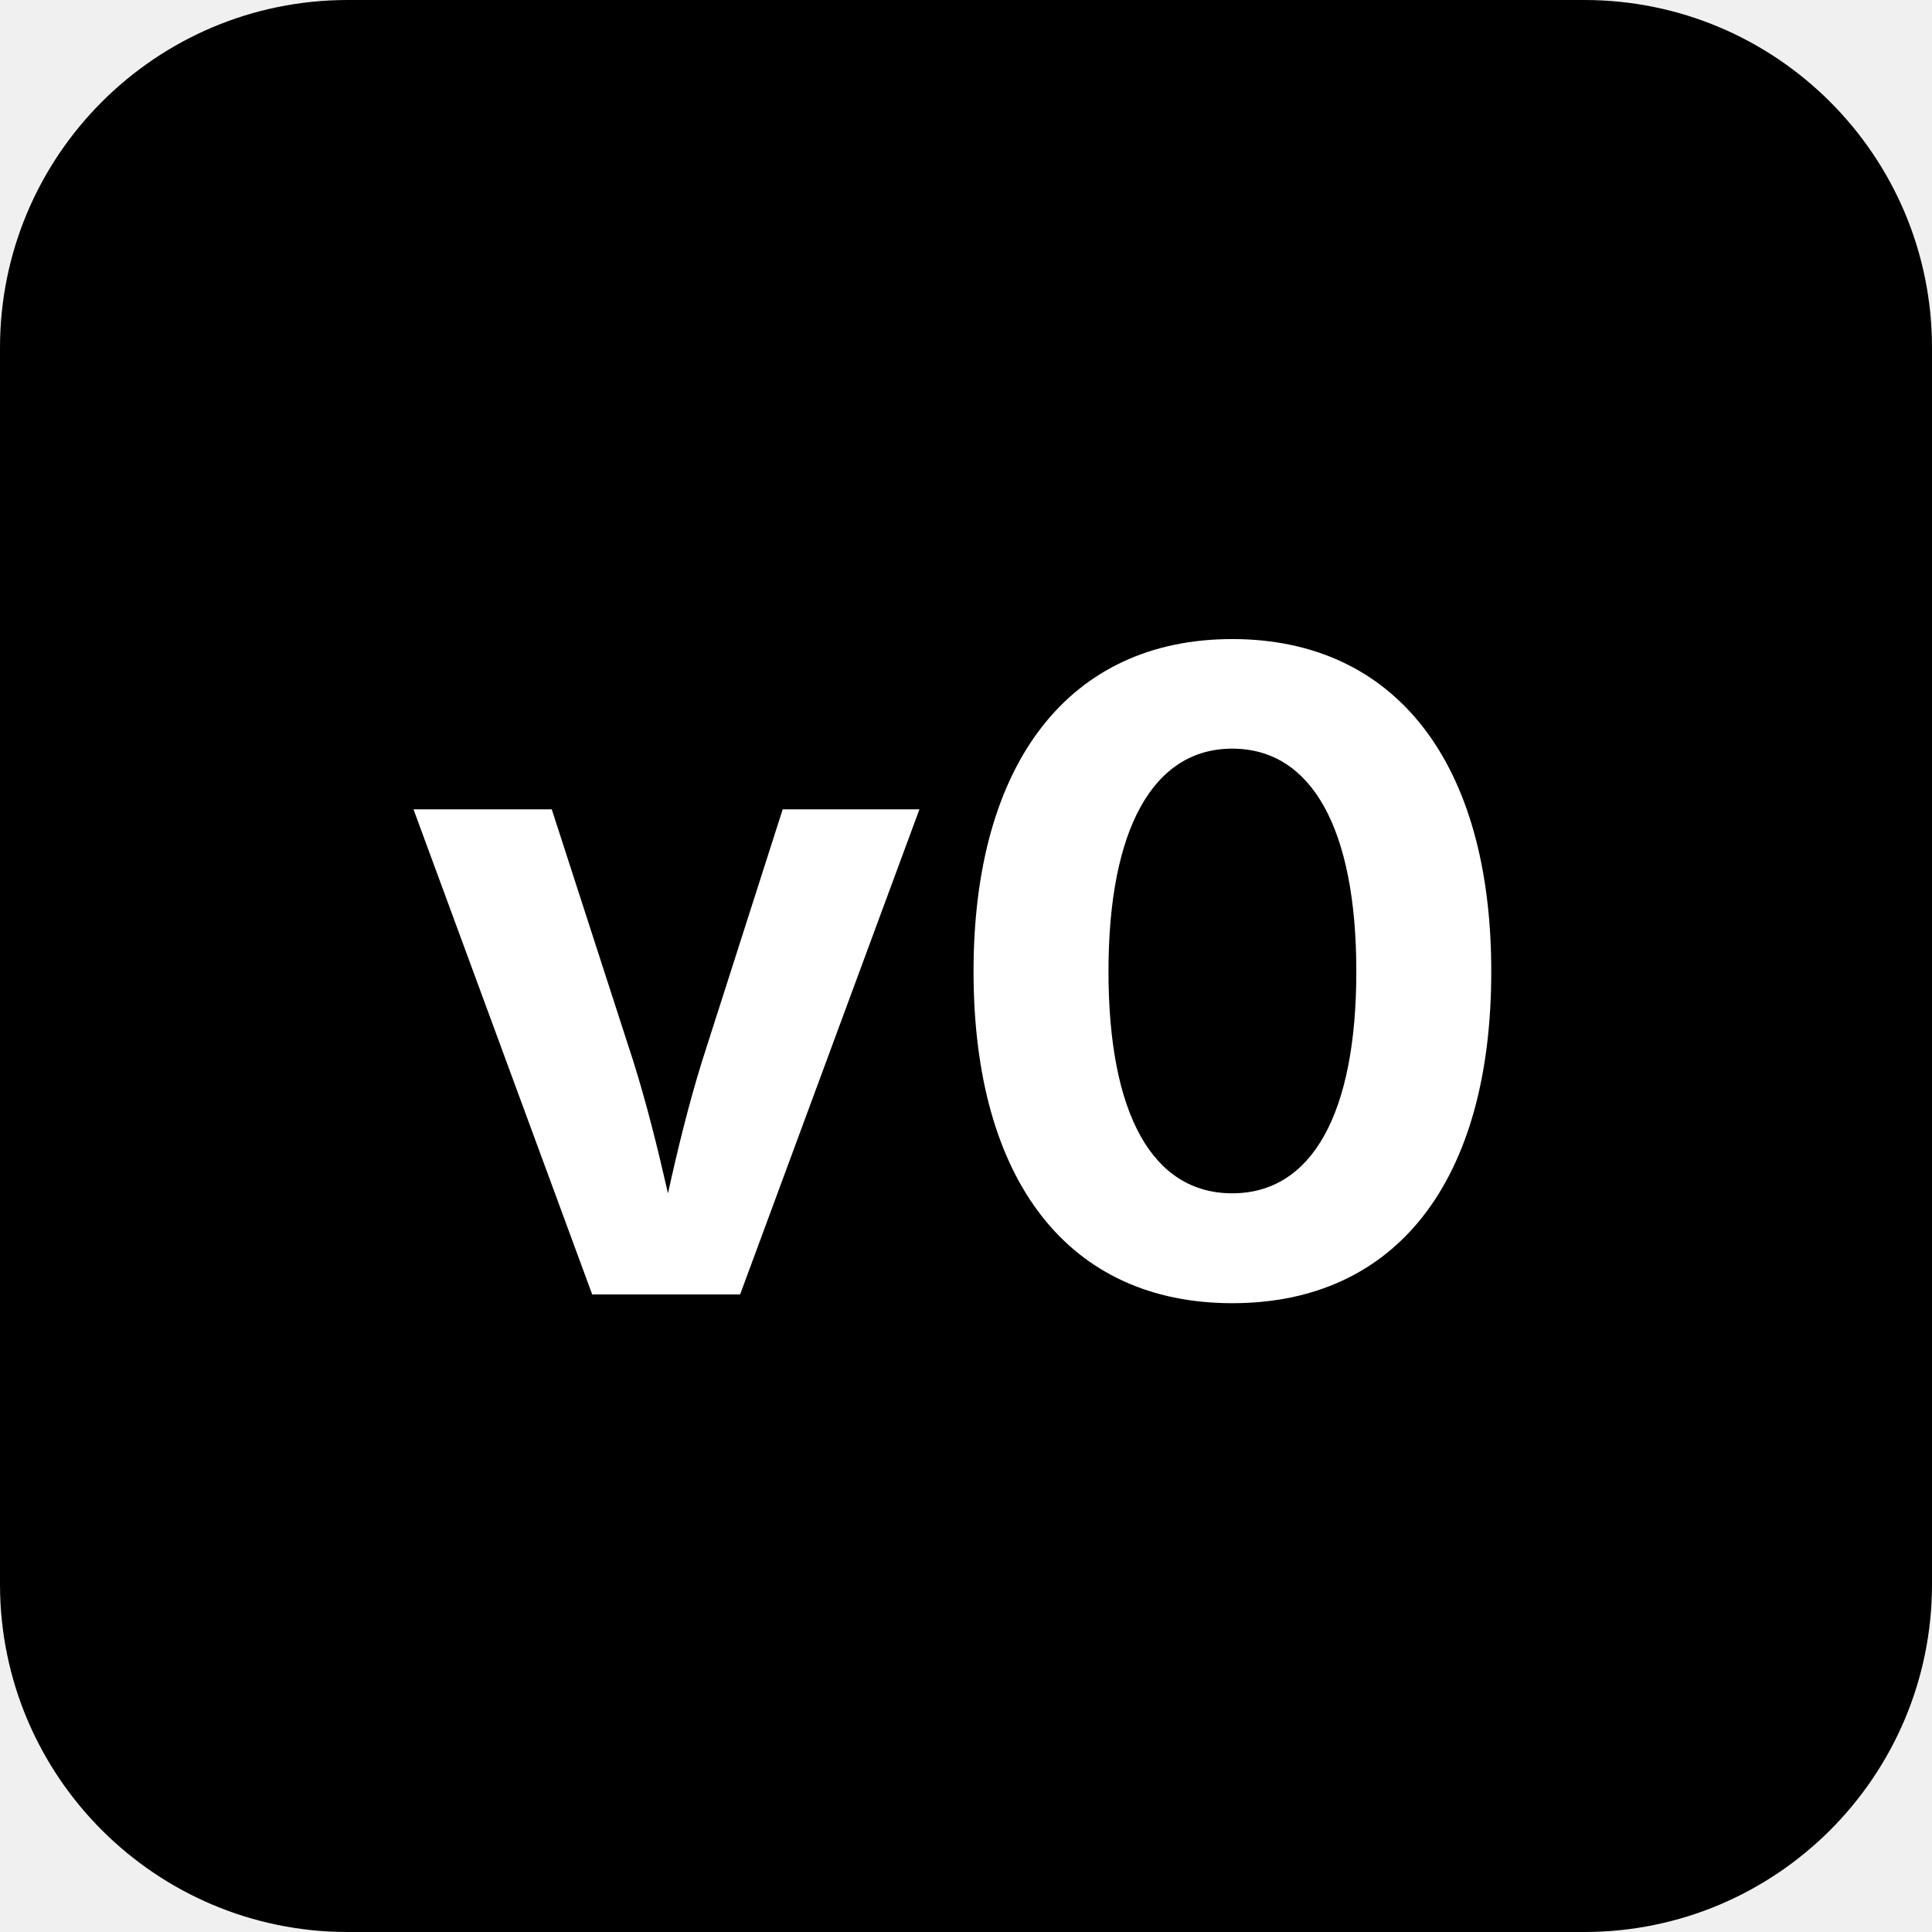
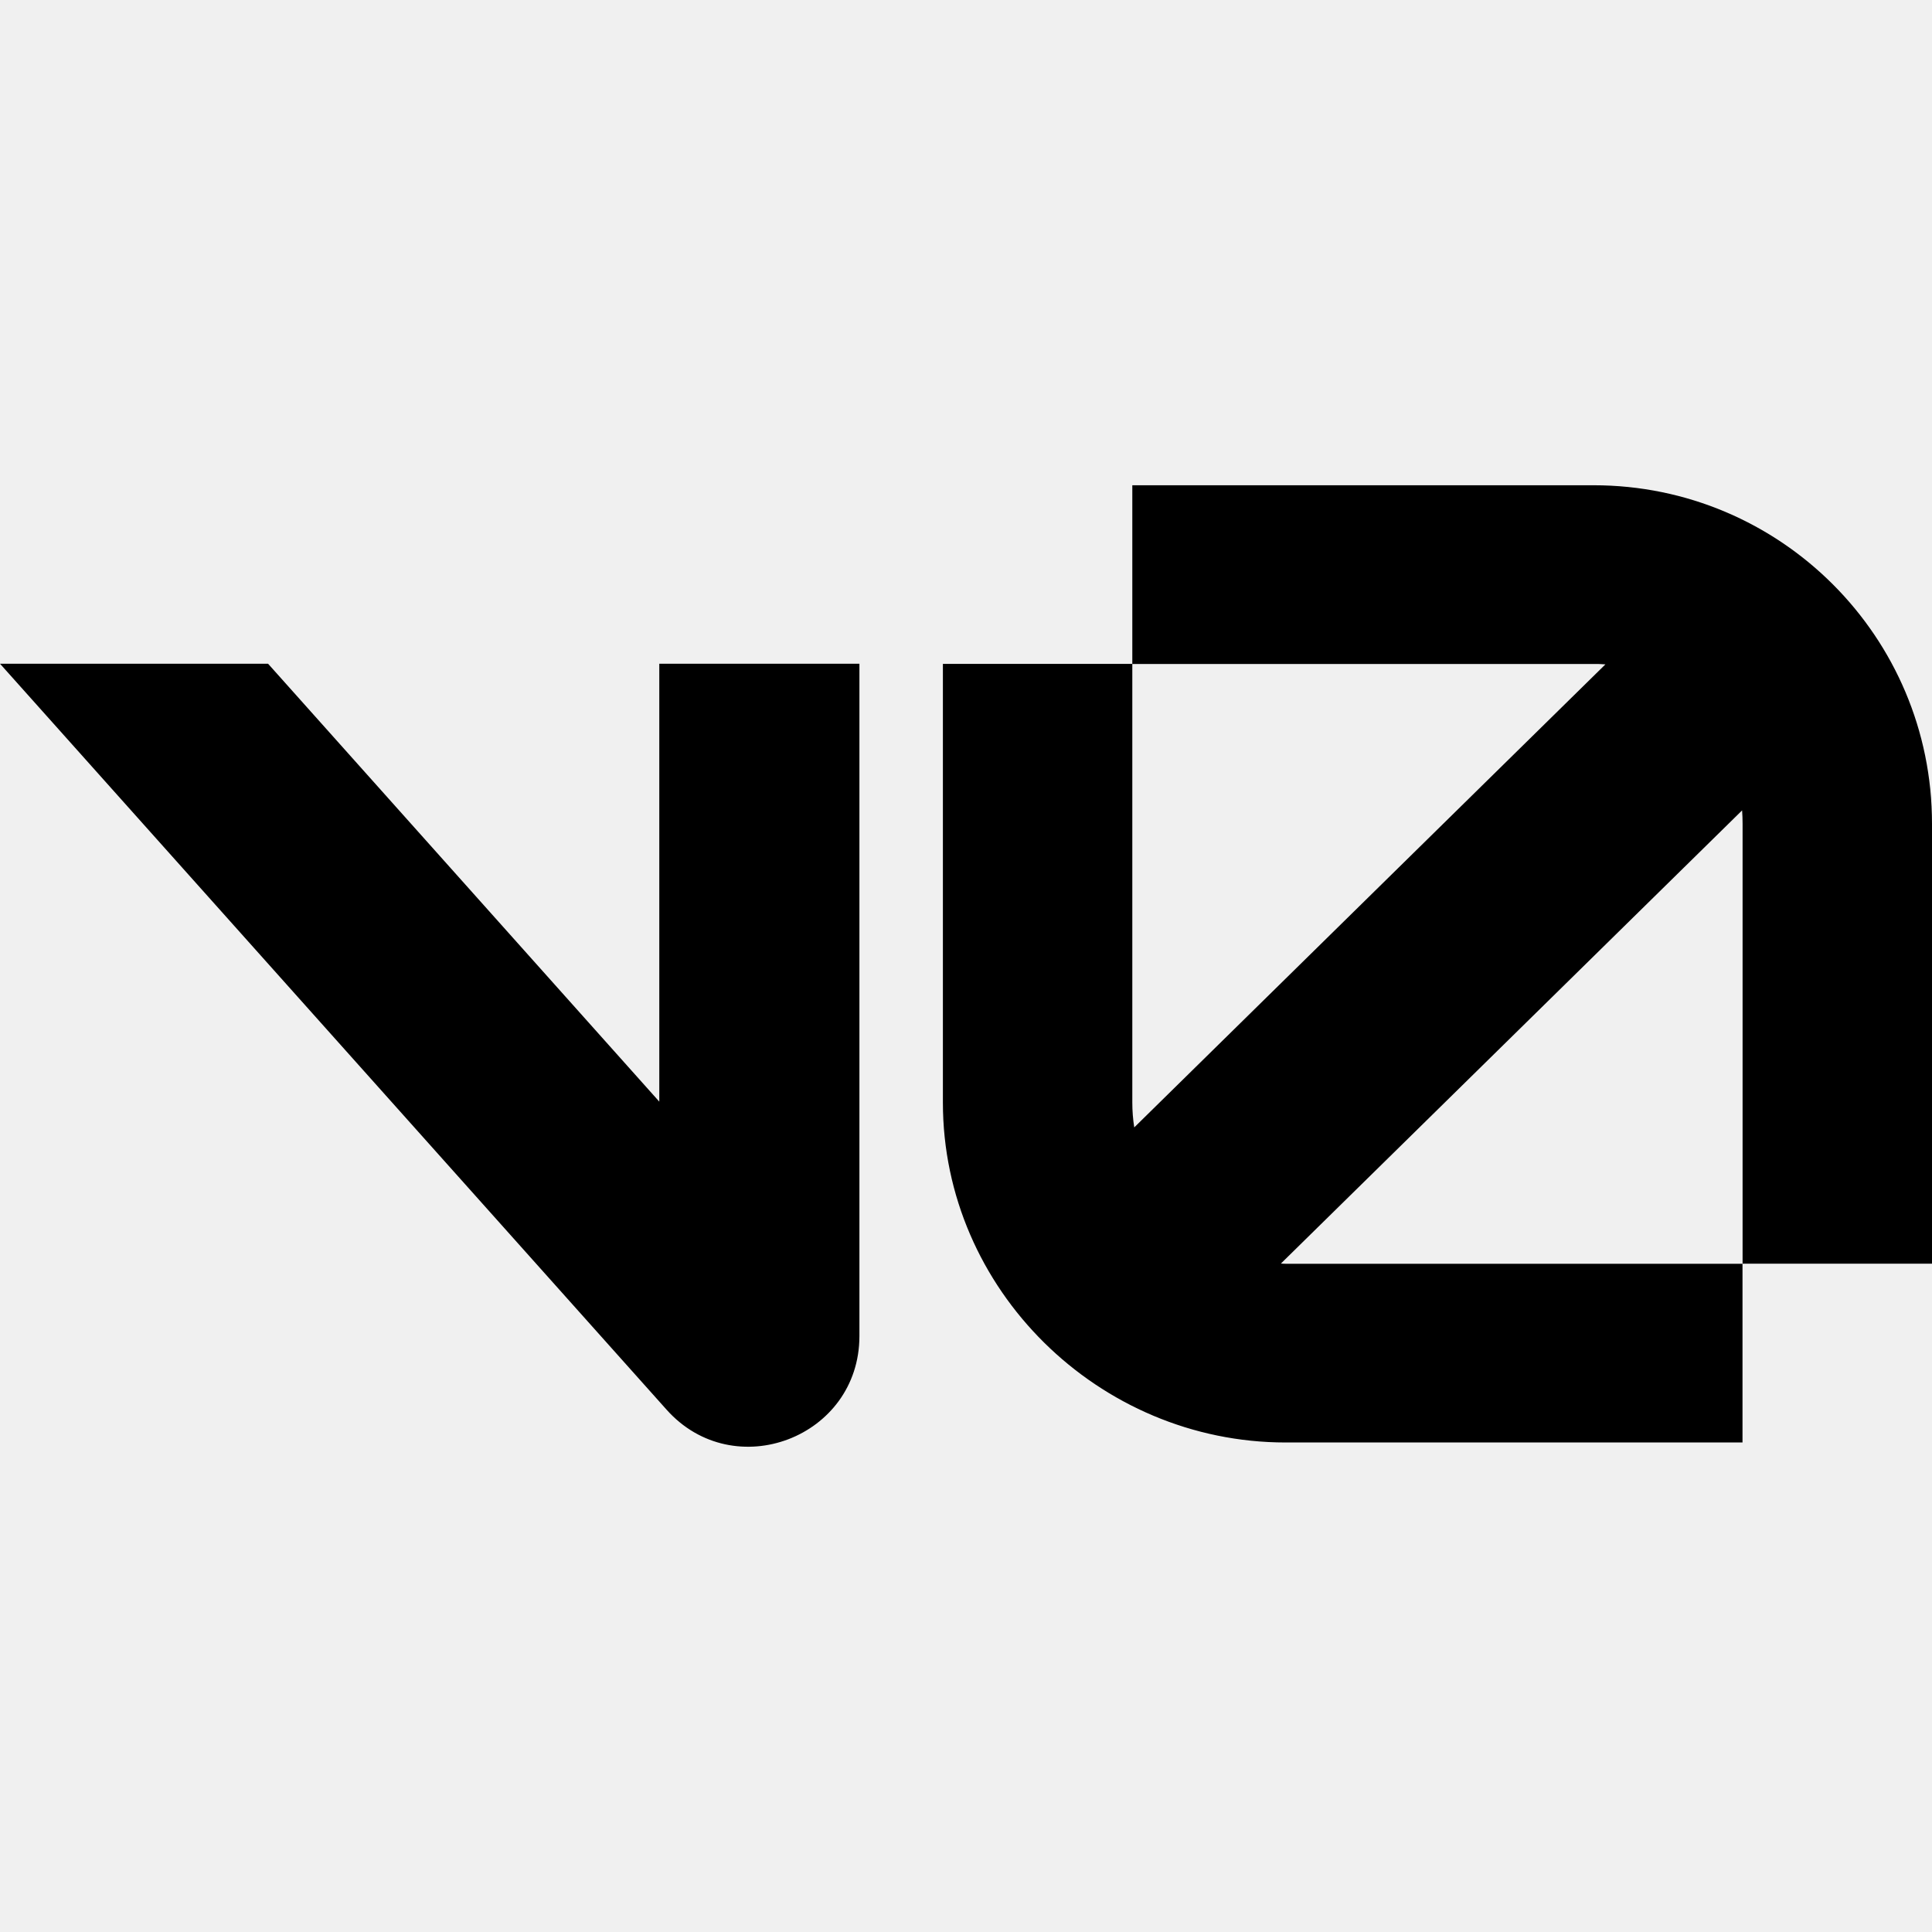
- <svg xmlns="http://www.w3.org/2000/svg" viewBox="0 0 100 100" fill="none">
-   <rect width="100" height="100" rx="18" fill="#000000" />
-   <text x="50" y="67" font-family="-apple-system, BlinkMacSystemFont, 'Segoe UI', sans-serif" font-size="46" font-weight="700" fill="white" text-anchor="middle">v0</text>
+ <svg xmlns="http://www.w3.org/2000/svg" width="24" height="24" viewBox="0 0 24 24" fill="none">
+   <path d="M14.066 6.028v2.22h5.729q.075-.001.148.005l-5.853 5.752a2 2 0 0 1-.024-.309V8.247h-2.353v5.45c0 2.322 1.935 4.222 4.258 4.222h5.675v-2.22h-5.675q-.03 0-.059-.003l5.729-5.629q.006.082.006.166v5.465H24v-5.465a4.204 4.204 0 0 0-4.205-4.205zM0 8.245l8.28 9.266c.839.94 2.396.346 2.396-.914V8.245H8.19v5.44l-4.86-5.44Z" fill="#000000" />
</svg>
